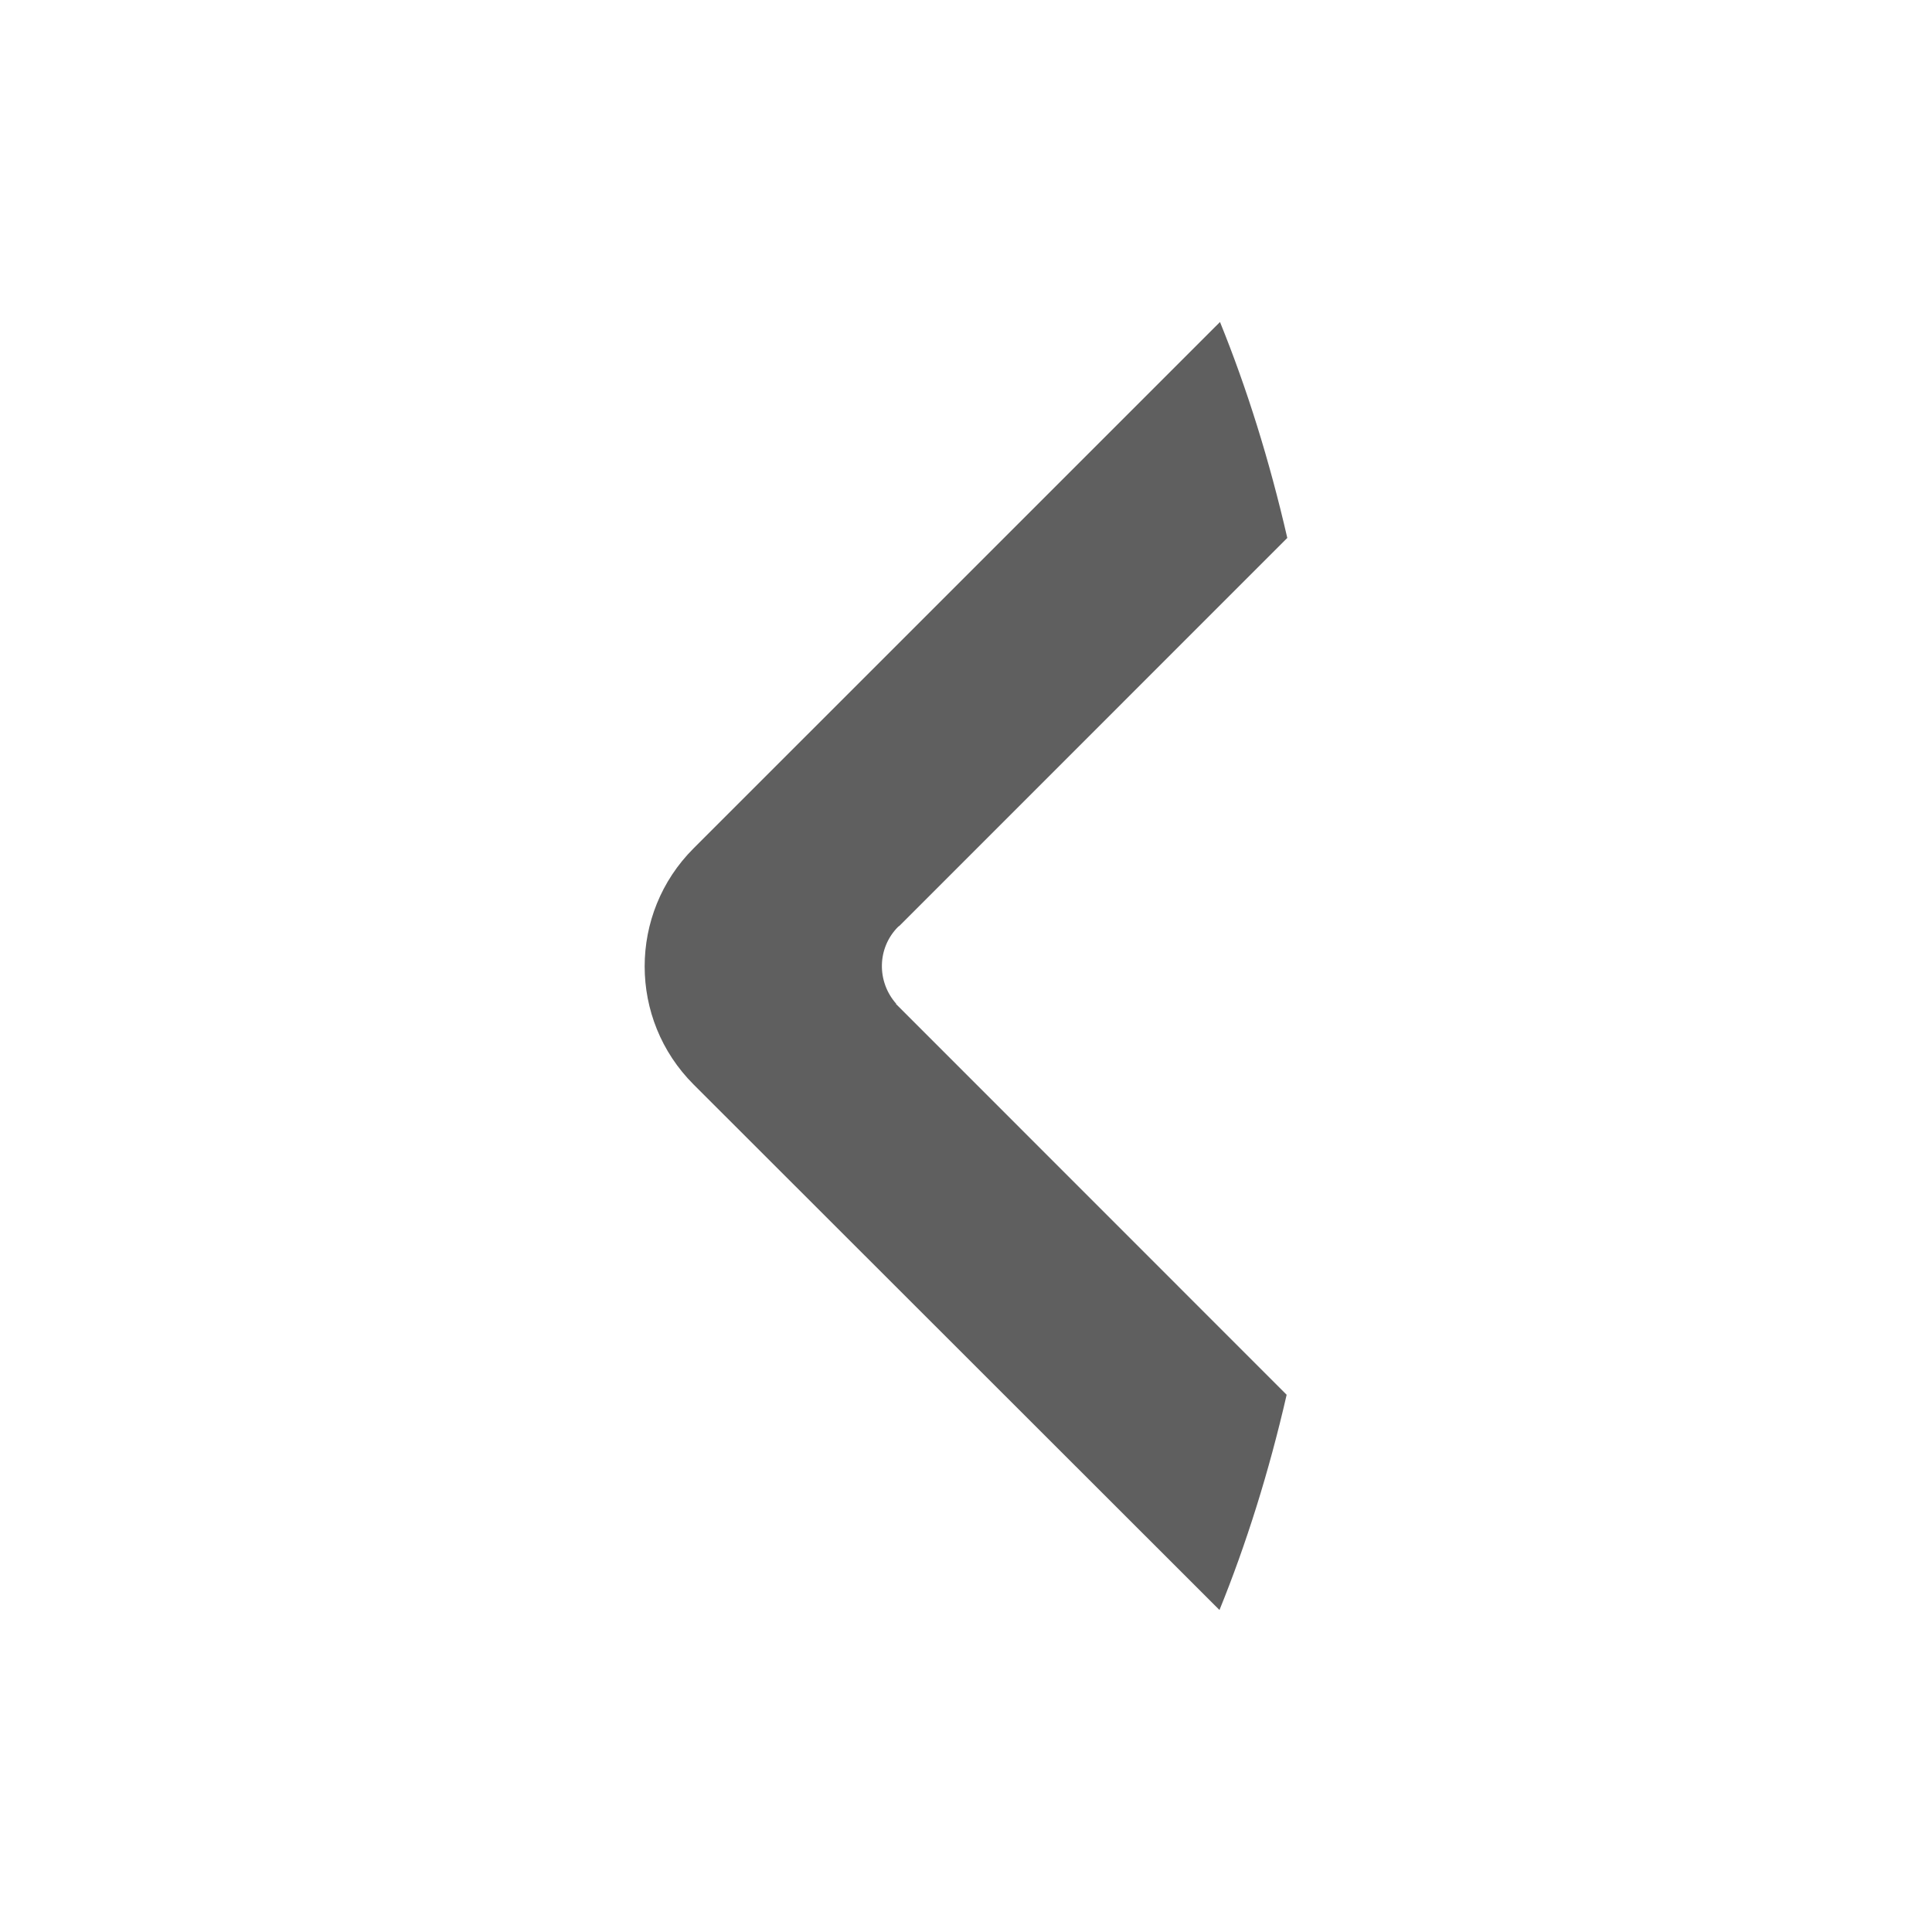
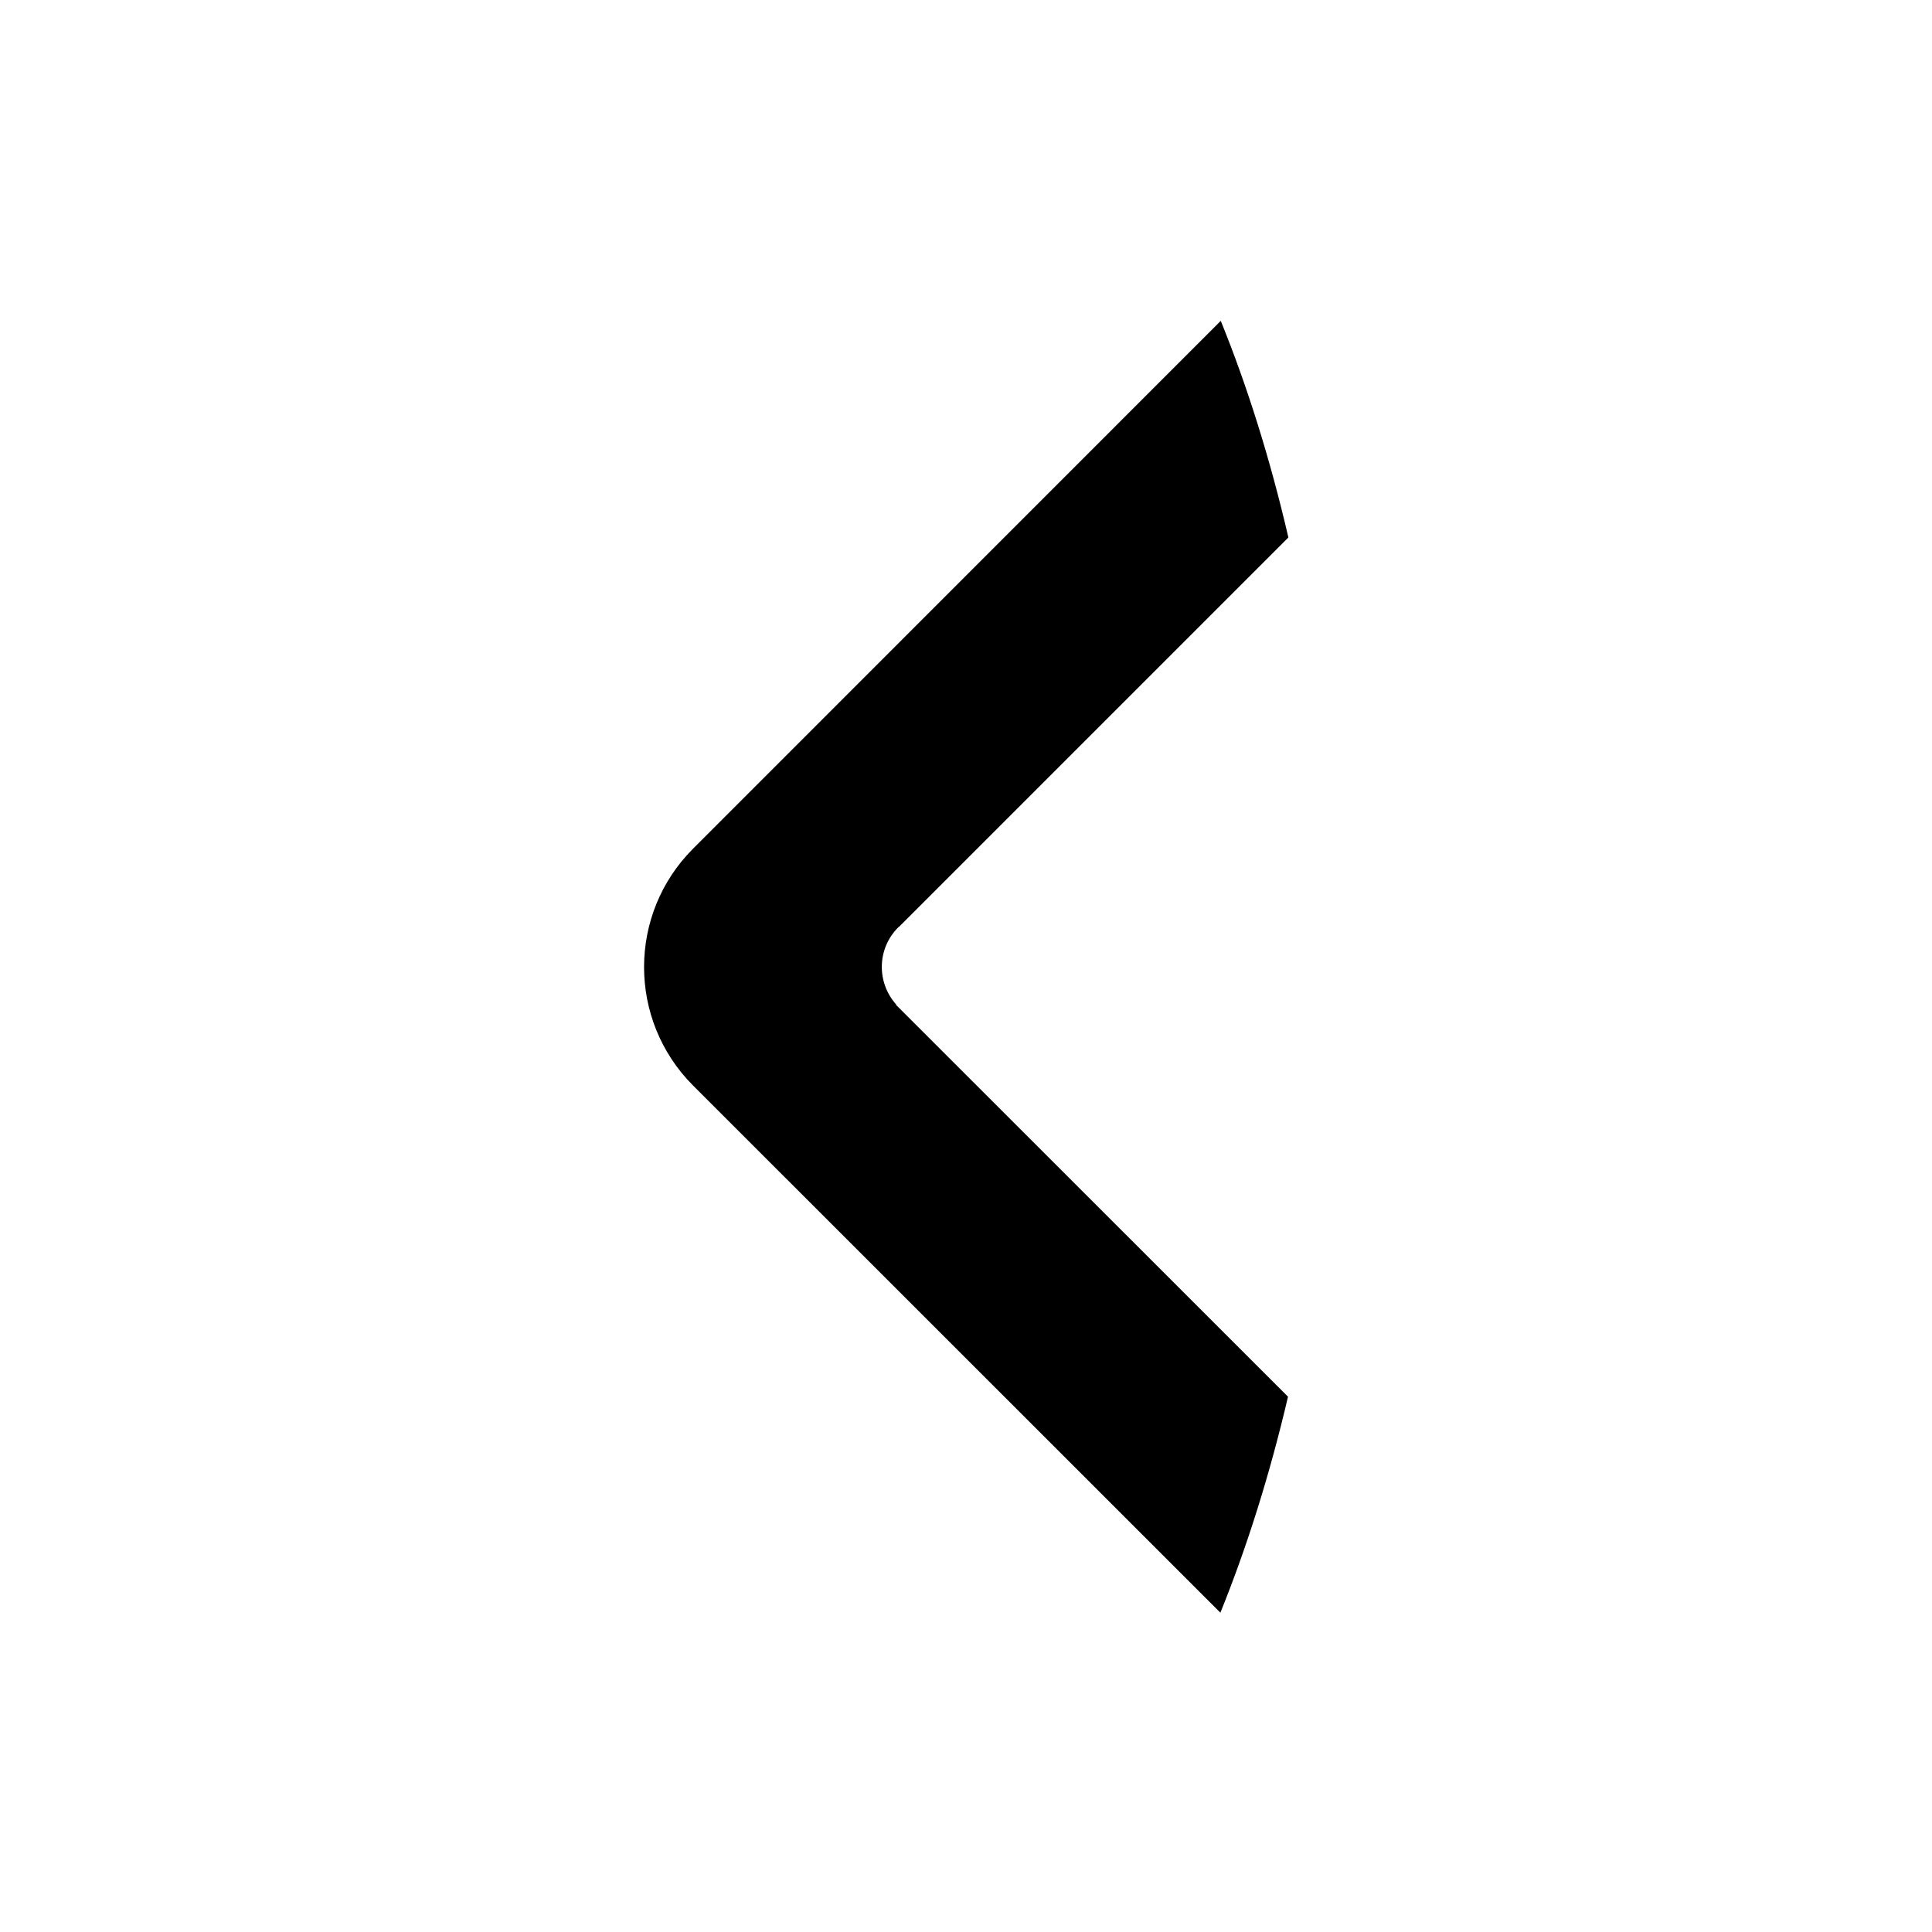
- <svg xmlns="http://www.w3.org/2000/svg" width="30" height="30" viewBox="0 0 30 30">
-   <path fill="#5F5F5F" d="M19.989 8.353l-6.019 6.02-.023.017c-.33.331-.334.853-.031 1.196l-.004.003 6.067 6.069c-.275 1.2-.629 2.323-1.043 3.342l-8.166-8.16c-1.013-1.013-1.013-2.655 0-3.667l8.174-8.173c.416 1.024.768 2.148 1.045 3.353z" />
+ <svg xmlns="http://www.w3.org/2000/svg" version="1.1" width="30" height="30" viewBox="0 0 30 30">
+   <g>
+     <line stroke-width="1" x1="" y1="" x2="" y2="" stroke="#449FDB" opacity="" />
+   </g>
+   <path d="M20.006 8.346l-6.037 6.037c-0.006 0.006-0.016 0.011-0.022 0.018-0.329 0.329-0.338 0.854-0.031 1.197l-0.004 0.004 6.088 6.086c-0.282 1.206-0.636 2.331-1.050 3.354l-8.187-8.185c-1.016-1.016-1.016-2.665 0-3.68l8.193-8.195c0.416 1.025 0.77 2.156 1.050 3.364z" fill="#000000" />
</svg>
